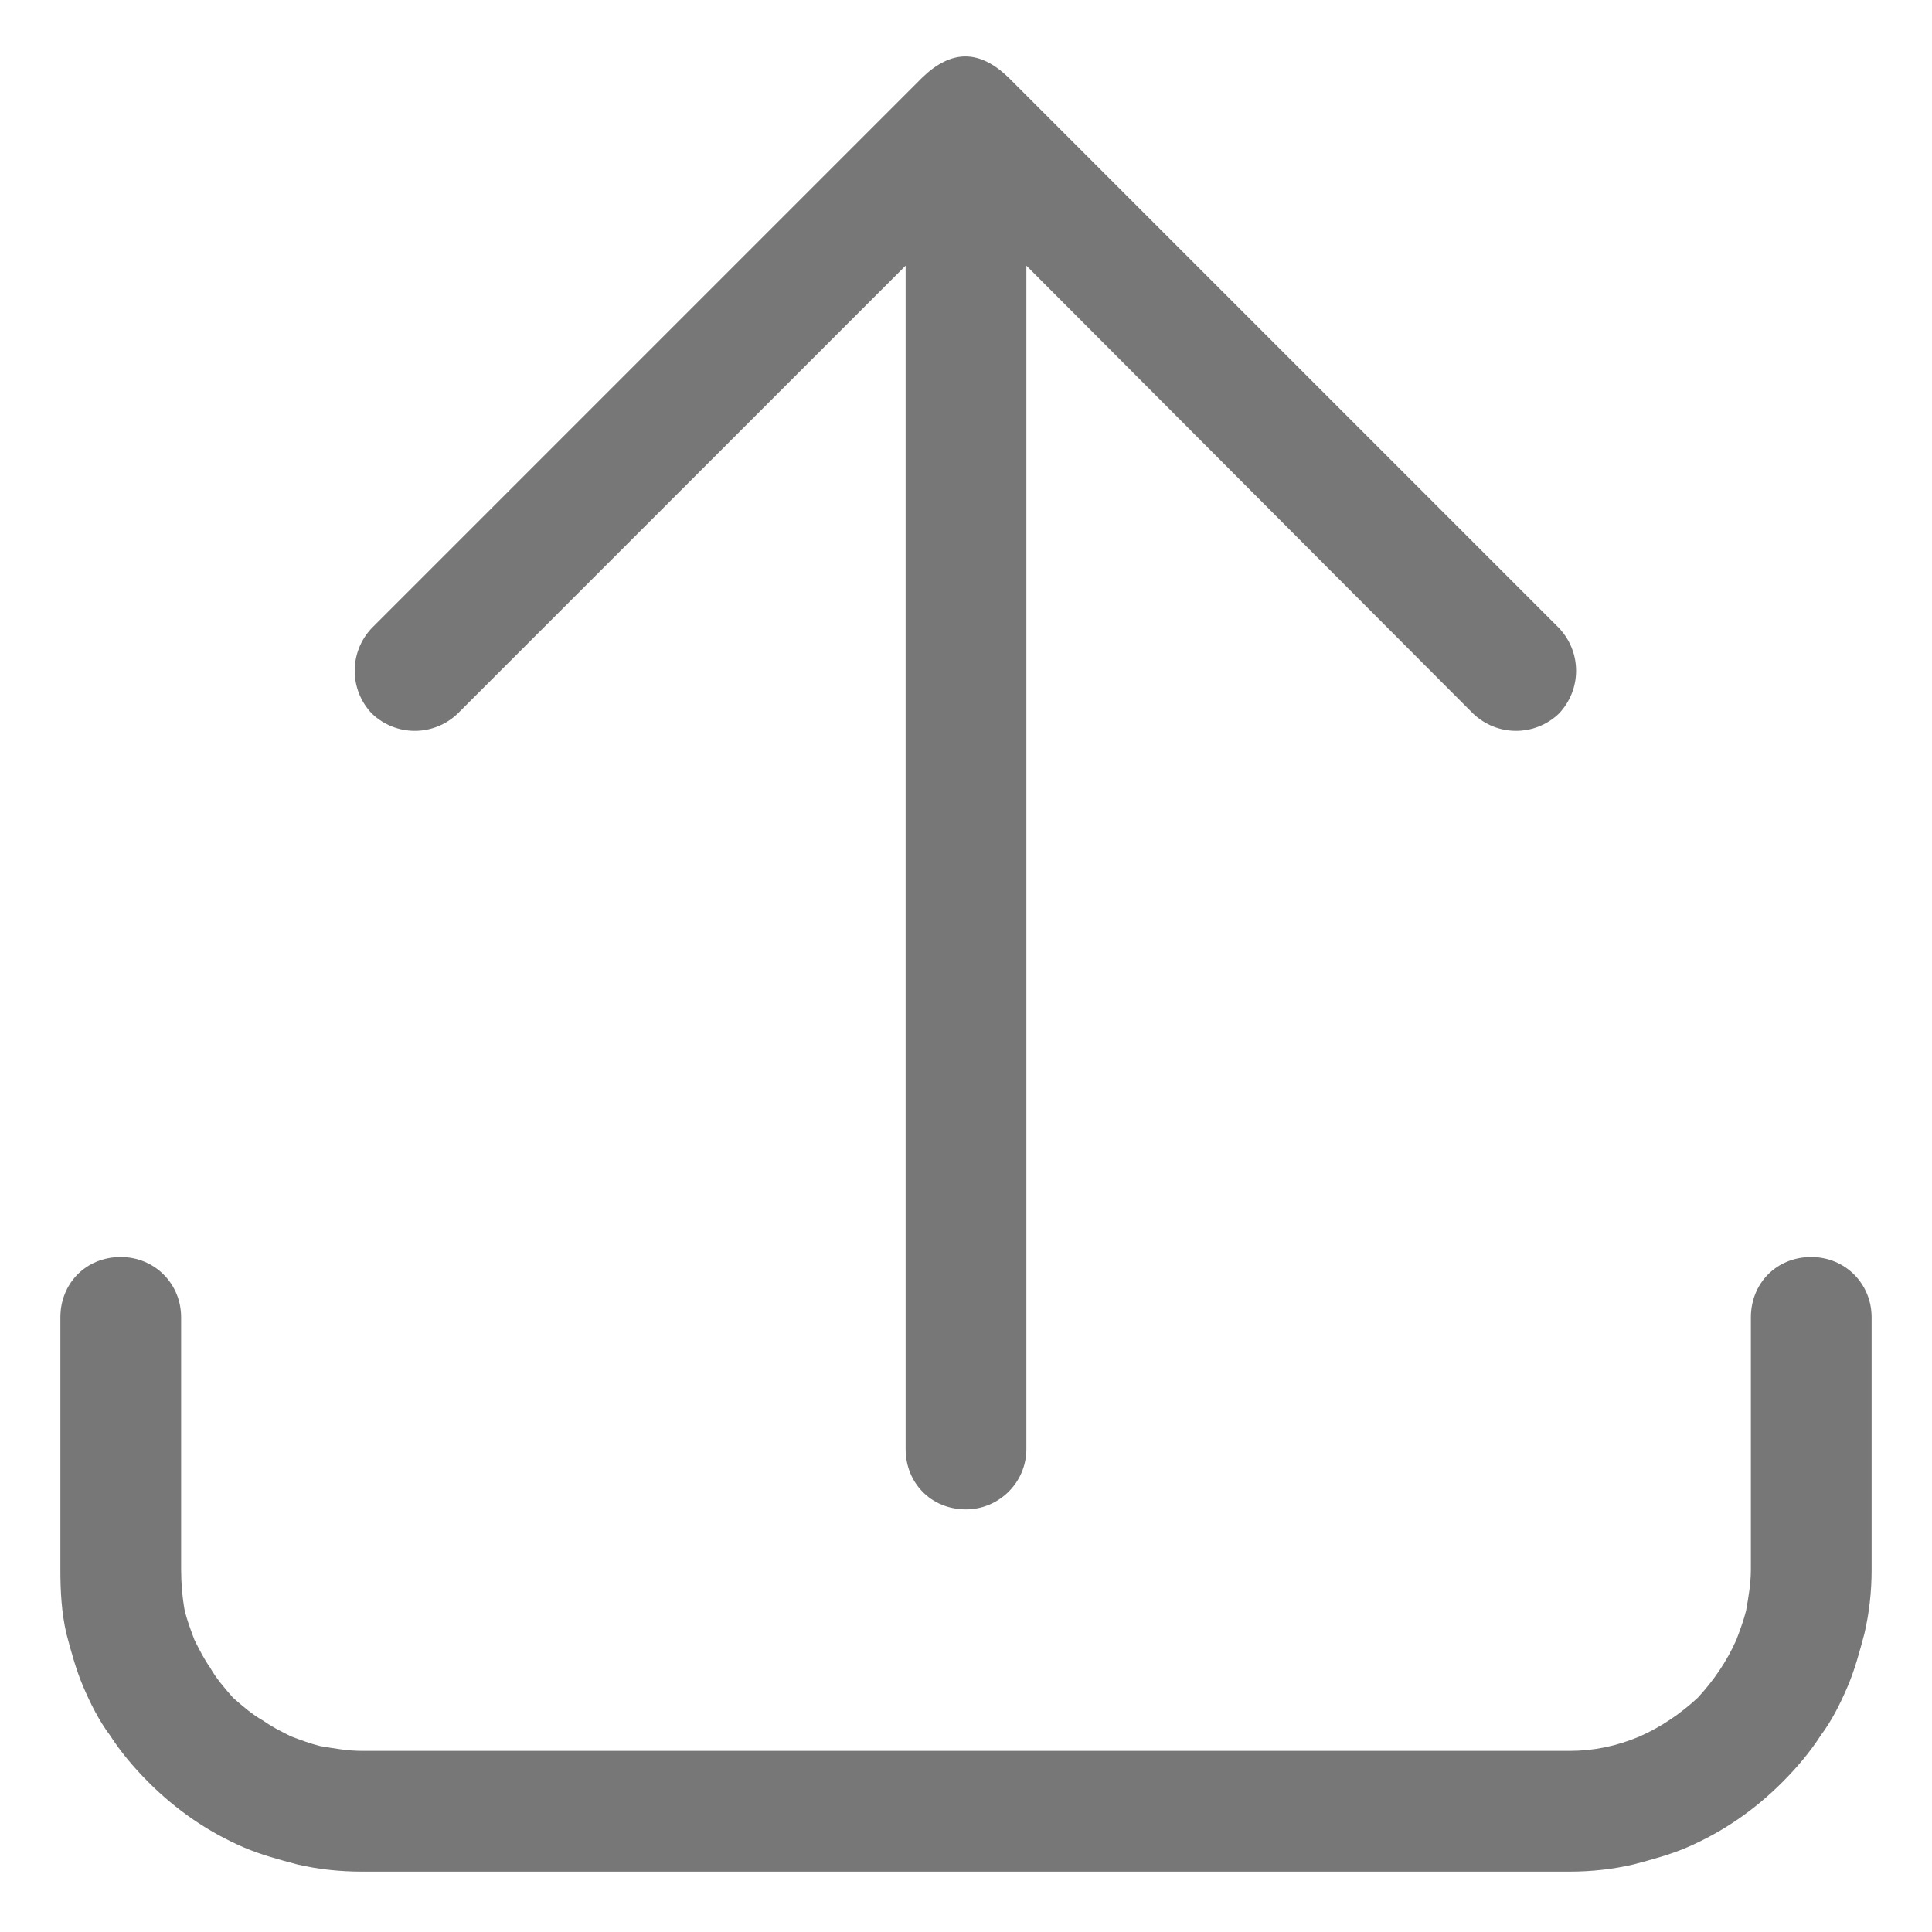
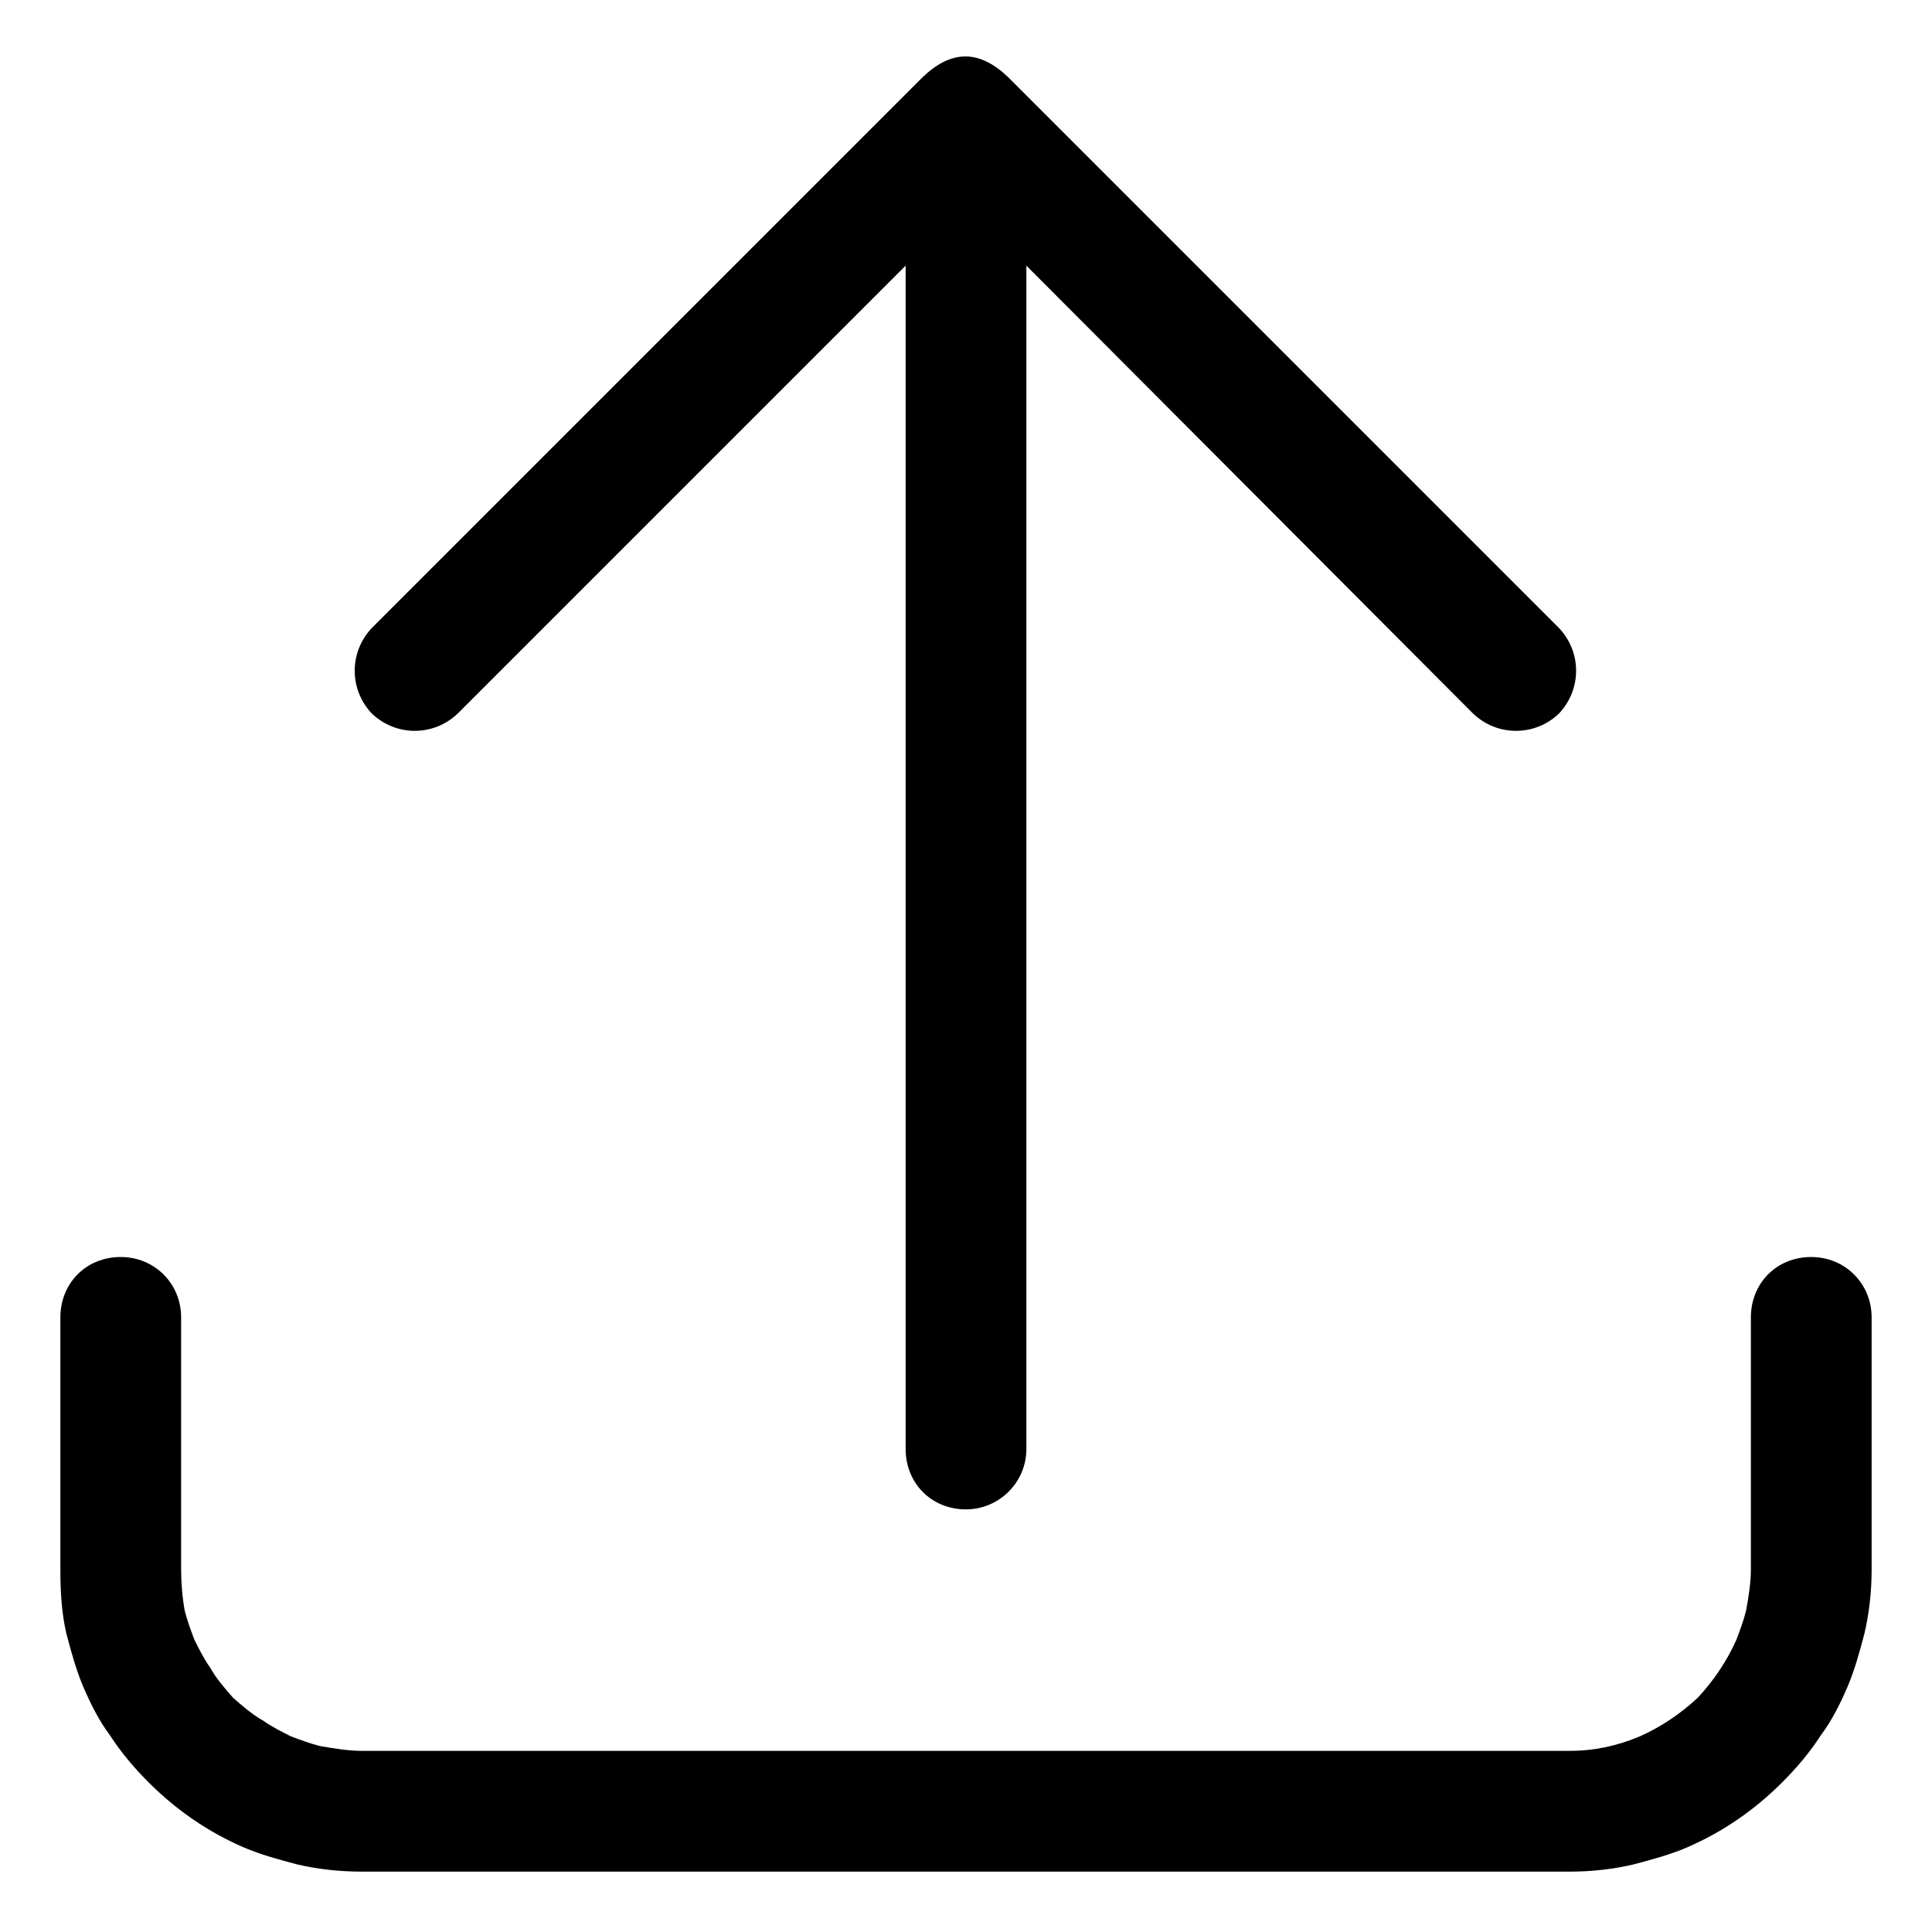
<svg xmlns="http://www.w3.org/2000/svg" viewBox="0 0 24 24" width="24" height="24" fill="none">
  <rect id="上传(mobile-upload-border)" width="24" height="24" x="0" y="0" />
-   <path id="合并" d="M12.75 3.3L12.75 18C12.75 18.42 12.405 18.75 12 18.75C11.565 18.75 11.25 18.42 11.25 18L11.25 3.3L5.685 8.865C5.385 9.15 4.92 9.15 4.62 8.865C4.335 8.565 4.335 8.1 4.62 7.8L11.46 0.96C11.82 0.615 12.165 0.615 12.525 0.96L19.365 7.8C19.65 8.1 19.65 8.565 19.365 8.865C19.065 9.15 18.6 9.15 18.3 8.865L12.75 3.3ZM2.25 16.365C2.25 15.945 1.92 15.615 1.5 15.615C1.065 15.615 0.75 15.945 0.75 16.365L0.75 19.5C0.75 19.77 0.765 20.04 0.825 20.295C0.885 20.52 0.945 20.745 1.035 20.955C1.125 21.165 1.23 21.375 1.365 21.555C1.5 21.765 1.665 21.96 1.845 22.14C2.19 22.485 2.58 22.755 3.03 22.95C3.24 23.04 3.465 23.1 3.69 23.16C3.945 23.22 4.215 23.25 4.5 23.25L19.5 23.25C19.77 23.25 20.04 23.22 20.295 23.16C20.52 23.1 20.745 23.04 20.955 22.95C21.405 22.755 21.795 22.485 22.14 22.14C22.32 21.96 22.485 21.765 22.62 21.555C22.755 21.375 22.86 21.165 22.95 20.955C23.04 20.745 23.1 20.52 23.16 20.295C23.22 20.04 23.25 19.77 23.25 19.5L23.25 16.365C23.25 15.945 22.92 15.615 22.5 15.615C22.065 15.615 21.75 15.945 21.75 16.365L21.75 19.5C21.75 19.665 21.72 19.845 21.69 20.01C21.66 20.13 21.615 20.25 21.57 20.37C21.45 20.64 21.285 20.88 21.09 21.09C20.88 21.285 20.64 21.45 20.37 21.57C20.085 21.69 19.8 21.75 19.5 21.75L4.5 21.75C4.32 21.75 4.155 21.72 3.975 21.69C3.855 21.66 3.735 21.615 3.615 21.57C3.495 21.51 3.375 21.45 3.27 21.375C3.135 21.3 3.015 21.195 2.895 21.09C2.79 20.97 2.685 20.85 2.61 20.715C2.535 20.61 2.475 20.49 2.415 20.37C2.37 20.25 2.325 20.13 2.295 20.01C2.265 19.845 2.25 19.665 2.25 19.5L2.25 16.365Z" fill="rgb(119,119,119)" fill-rule="evenodd" />
+   <path id="合并" d="M12.75 3.3L12.75 18C12.75 18.42 12.405 18.75 12 18.75C11.565 18.75 11.25 18.42 11.25 18L11.25 3.3L5.685 8.865C5.385 9.15 4.92 9.15 4.62 8.865C4.335 8.565 4.335 8.1 4.62 7.8L11.46 0.96C11.82 0.615 12.165 0.615 12.525 0.96L19.365 7.8C19.65 8.1 19.65 8.565 19.365 8.865C19.065 9.15 18.6 9.15 18.3 8.865L12.75 3.3ZM2.25 16.365C2.25 15.945 1.92 15.615 1.5 15.615C1.065 15.615 0.75 15.945 0.75 16.365L0.75 19.5C0.75 19.77 0.765 20.04 0.825 20.295C0.885 20.52 0.945 20.745 1.035 20.955C1.125 21.165 1.23 21.375 1.365 21.555C1.5 21.765 1.665 21.96 1.845 22.14C2.19 22.485 2.58 22.755 3.03 22.95C3.24 23.04 3.465 23.1 3.69 23.16C3.945 23.22 4.215 23.25 4.5 23.25L19.5 23.25C19.77 23.25 20.04 23.22 20.295 23.16C20.52 23.1 20.745 23.04 20.955 22.95C21.405 22.755 21.795 22.485 22.14 22.14C22.32 21.96 22.485 21.765 22.62 21.555C22.755 21.375 22.86 21.165 22.95 20.955C23.04 20.745 23.1 20.52 23.16 20.295C23.22 20.04 23.25 19.77 23.25 19.5L23.25 16.365C23.25 15.945 22.92 15.615 22.5 15.615C22.065 15.615 21.75 15.945 21.75 16.365L21.75 19.5C21.75 19.665 21.72 19.845 21.69 20.01C21.66 20.13 21.615 20.25 21.57 20.37C21.45 20.64 21.285 20.88 21.09 21.09C20.88 21.285 20.64 21.45 20.37 21.57C20.085 21.69 19.8 21.75 19.5 21.75L4.5 21.75C4.32 21.75 4.155 21.72 3.975 21.69C3.855 21.66 3.735 21.615 3.615 21.57C3.495 21.51 3.375 21.45 3.27 21.375C3.135 21.3 3.015 21.195 2.895 21.09C2.79 20.97 2.685 20.85 2.61 20.715C2.535 20.61 2.475 20.49 2.415 20.37C2.37 20.25 2.325 20.13 2.295 20.01C2.265 19.845 2.25 19.665 2.25 19.5L2.25 16.365Z" fill="currentColor" fill-rule="evenodd" />
</svg>
